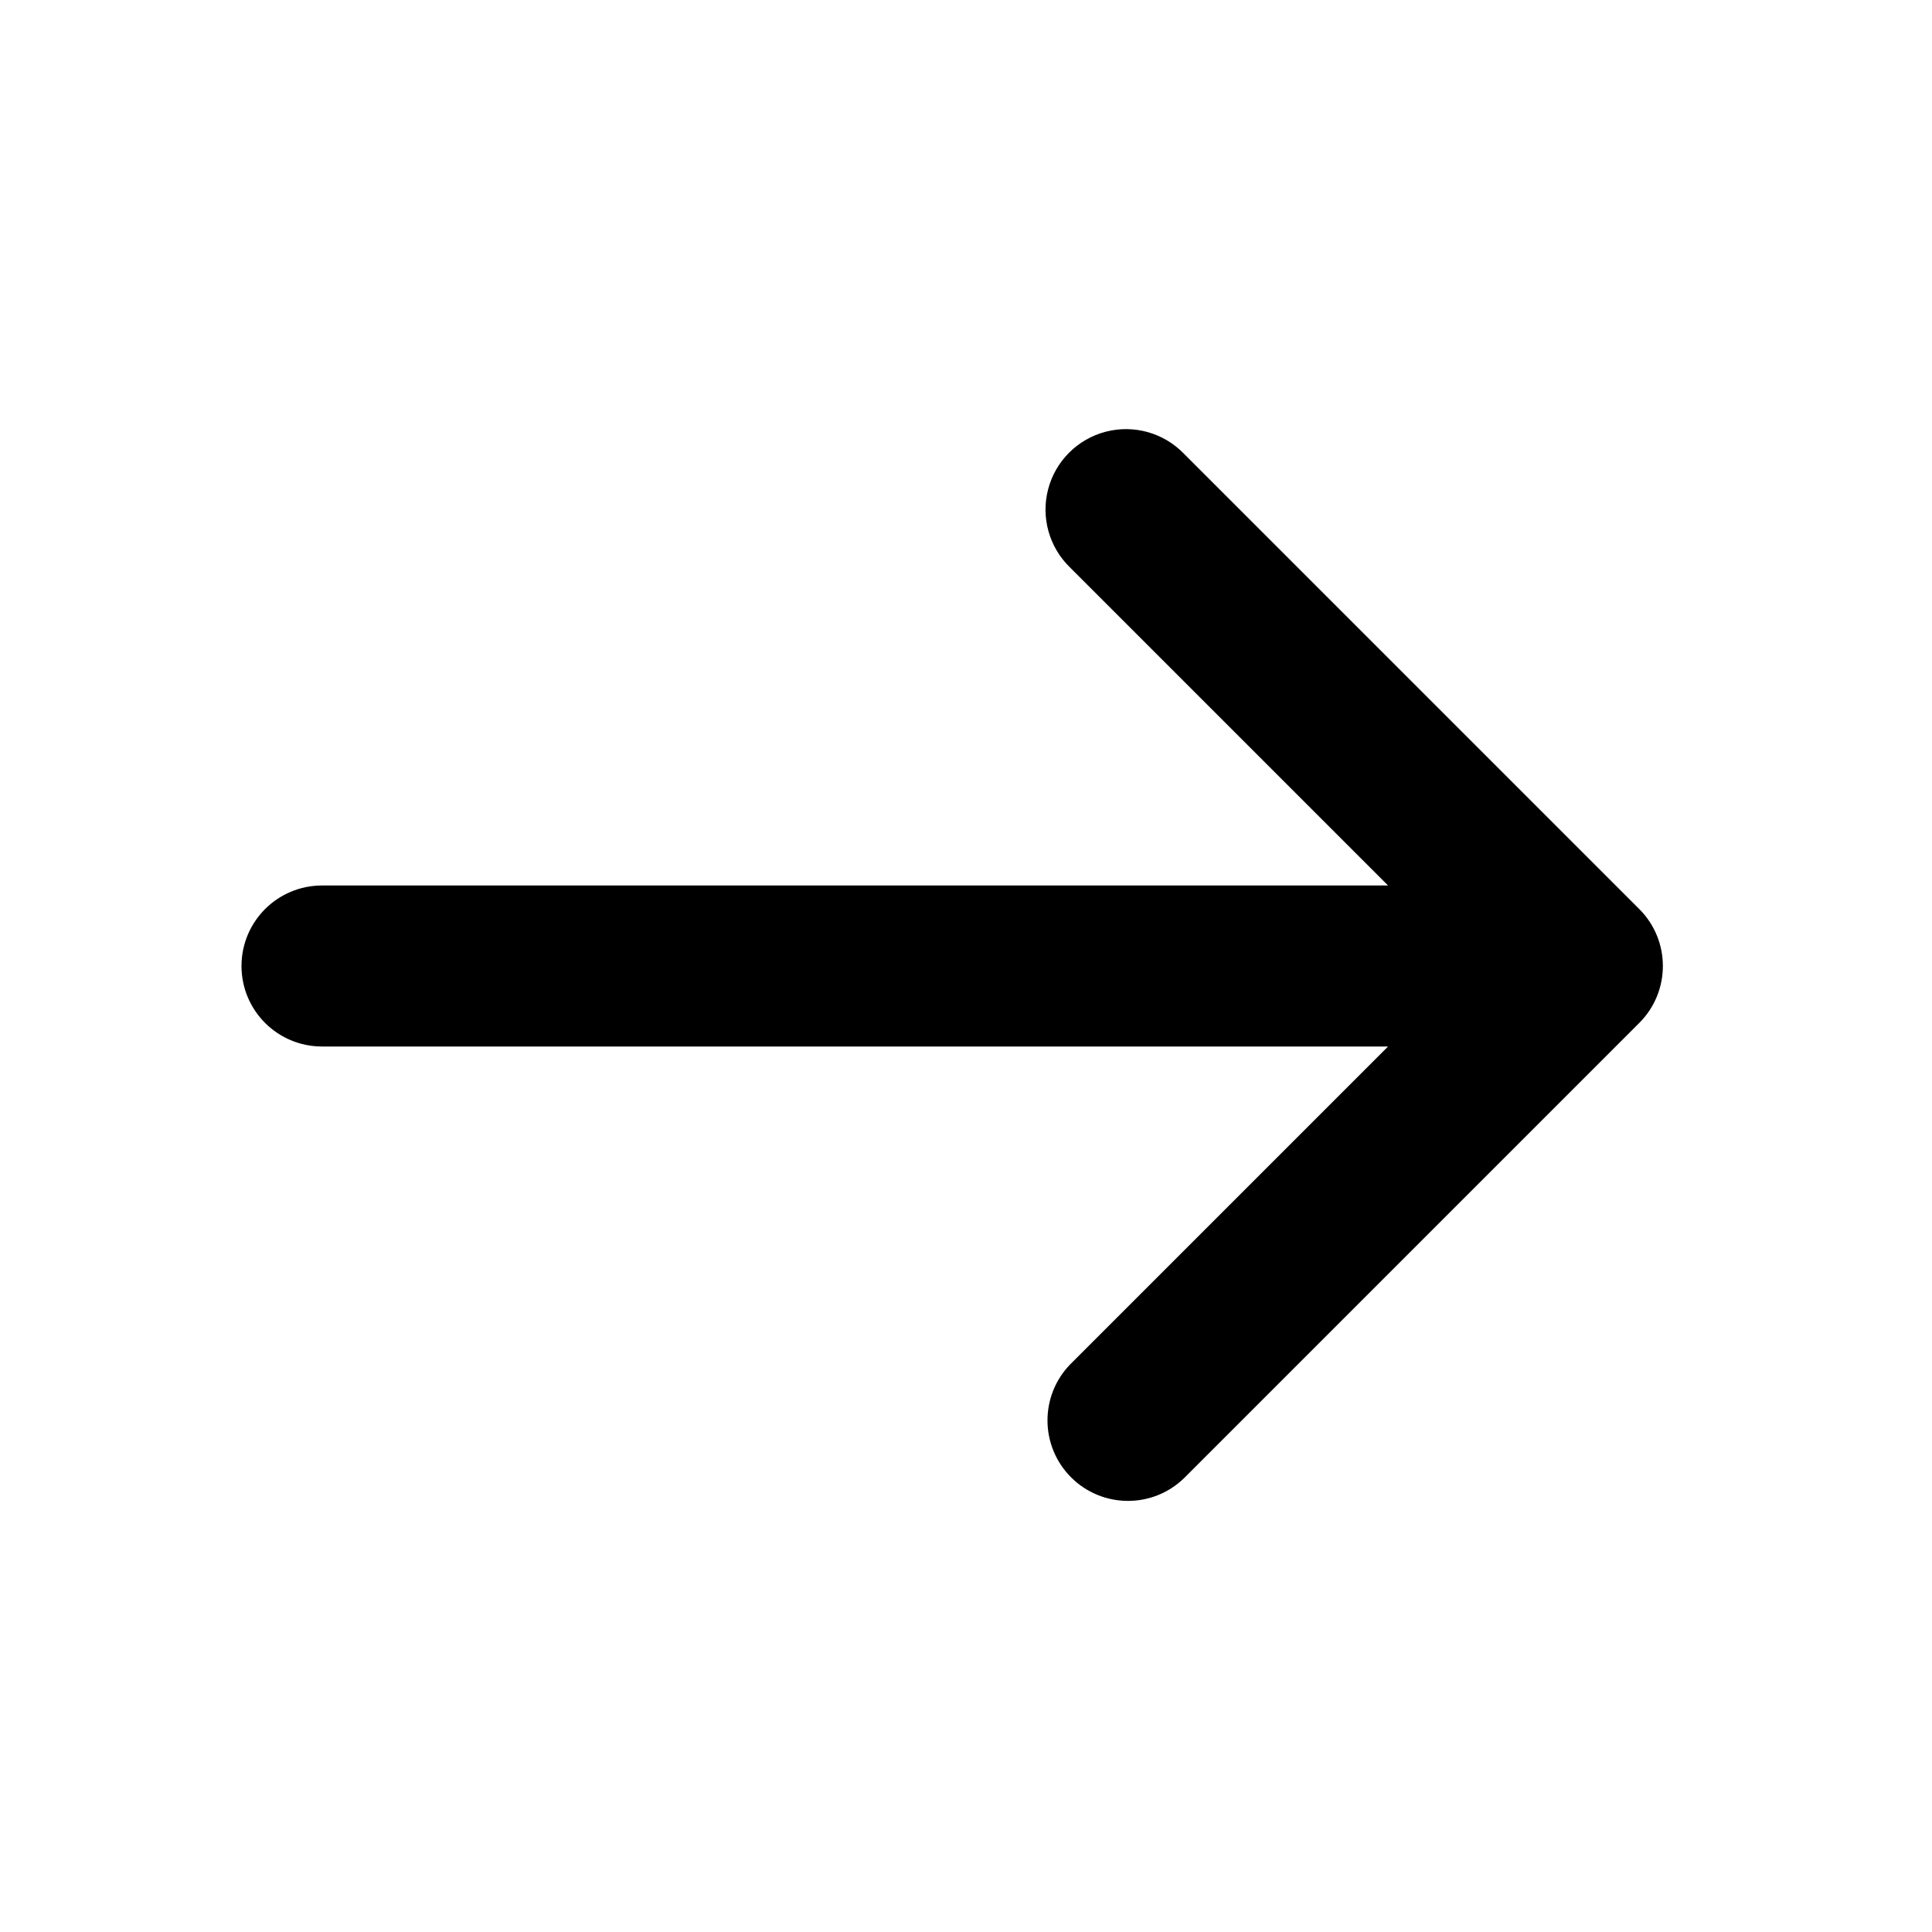
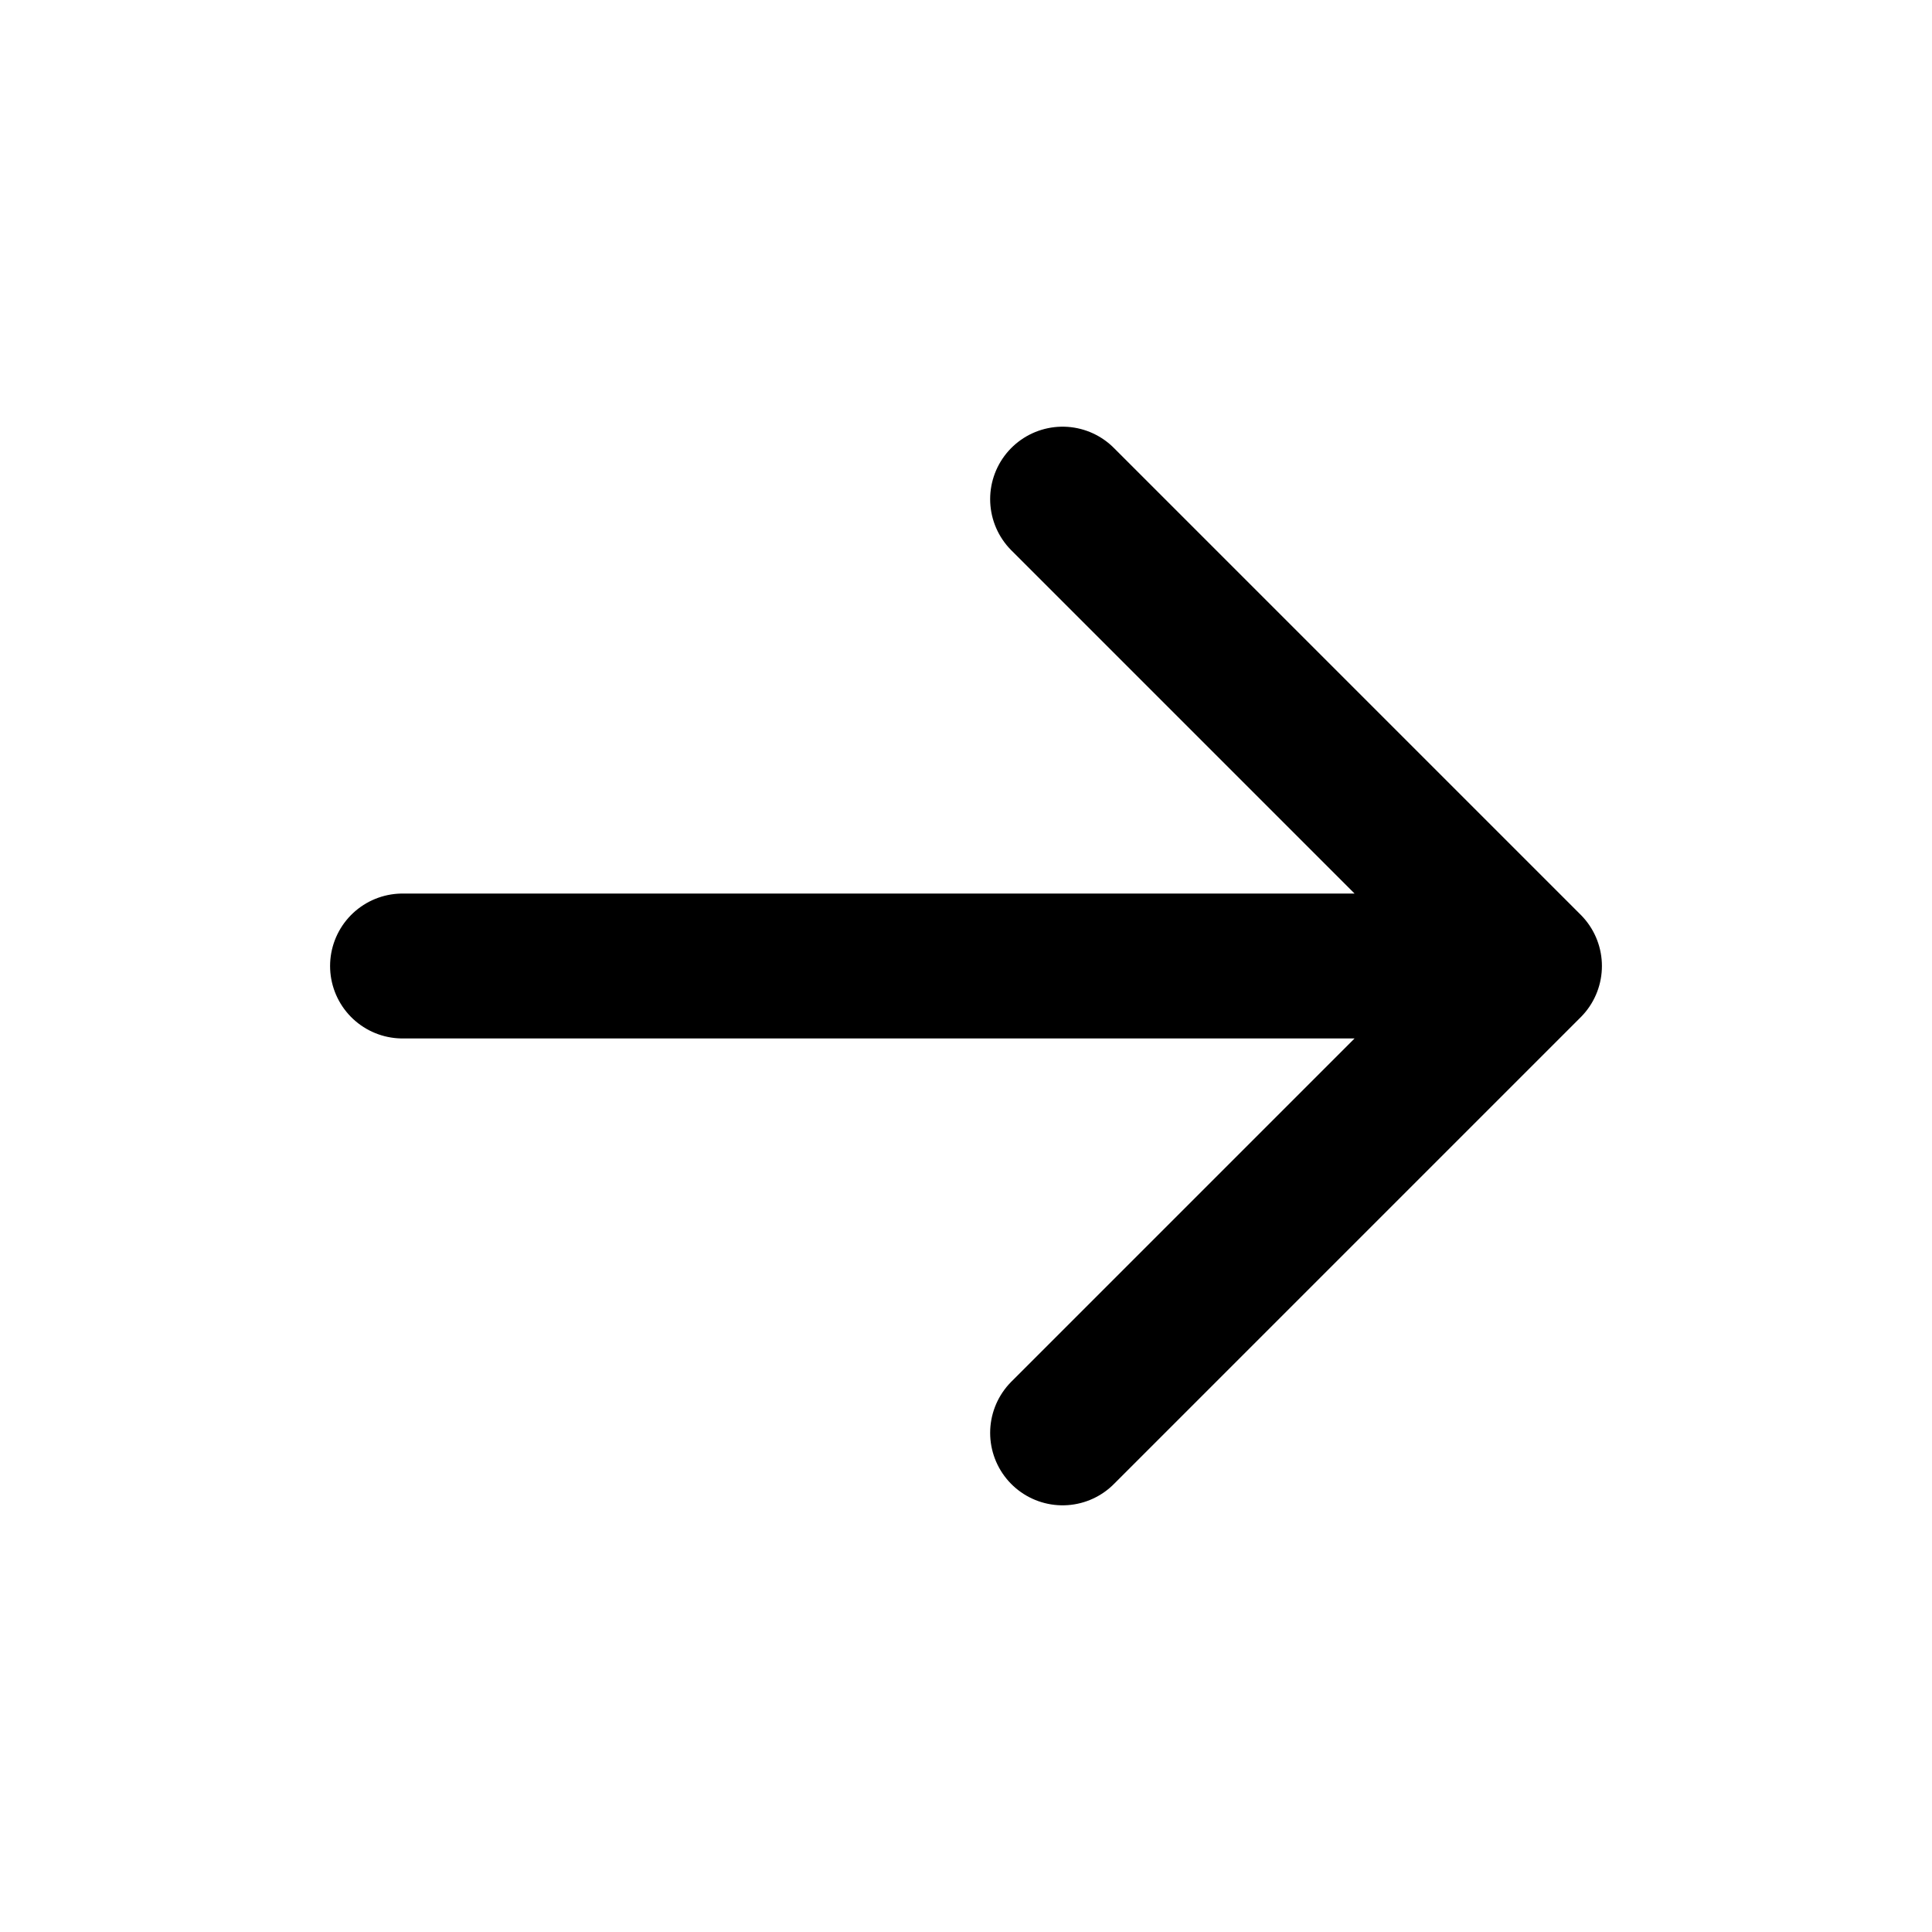
- <svg xmlns="http://www.w3.org/2000/svg" viewBox="0 0 24 24">
-   <g fill="none">
-     <path d="M24 0v24H0V0zM12.593 23.258l-.011.002l-.071.035l-.02.004l-.014-.004l-.071-.035q-.016-.005-.024.005l-.004.01l-.017.428l.005.02l.01.013l.104.074l.015.004l.012-.004l.104-.074l.012-.016l.004-.017l-.017-.427q-.004-.016-.017-.018m.265-.113l-.013.002l-.185.093l-.01.01l-.003.011l.018.43l.005.012l.008.007l.201.093q.019.005.029-.008l.004-.014l-.034-.614q-.005-.019-.02-.022m-.715.002a.02.02 0 0 0-.027.006l-.006.014l-.034.614q.001.018.017.024l.015-.002l.201-.093l.01-.008l.004-.011l.017-.43l-.003-.012l-.01-.01z" />
-     <path fill="currentColor" d="m14.707 5.636l5.657 5.657a1 1 0 0 1 0 1.414l-5.657 5.657a1 1 0 0 1-1.414-1.414l3.95-3.95H4a1 1 0 1 1 0-2h13.243l-3.95-3.95a1 1 0 1 1 1.414-1.414" />
-   </g>
+ <svg xmlns="http://www.w3.org/2000/svg" viewBox="0 0 20 20" fill="none">
+   <path d="M4.167 10H15.833M15.833 10L11 5.167M15.833 10L11 14.833" stroke="currentColor" stroke-width="1.5" stroke-linecap="round" stroke-linejoin="round" />
</svg>
